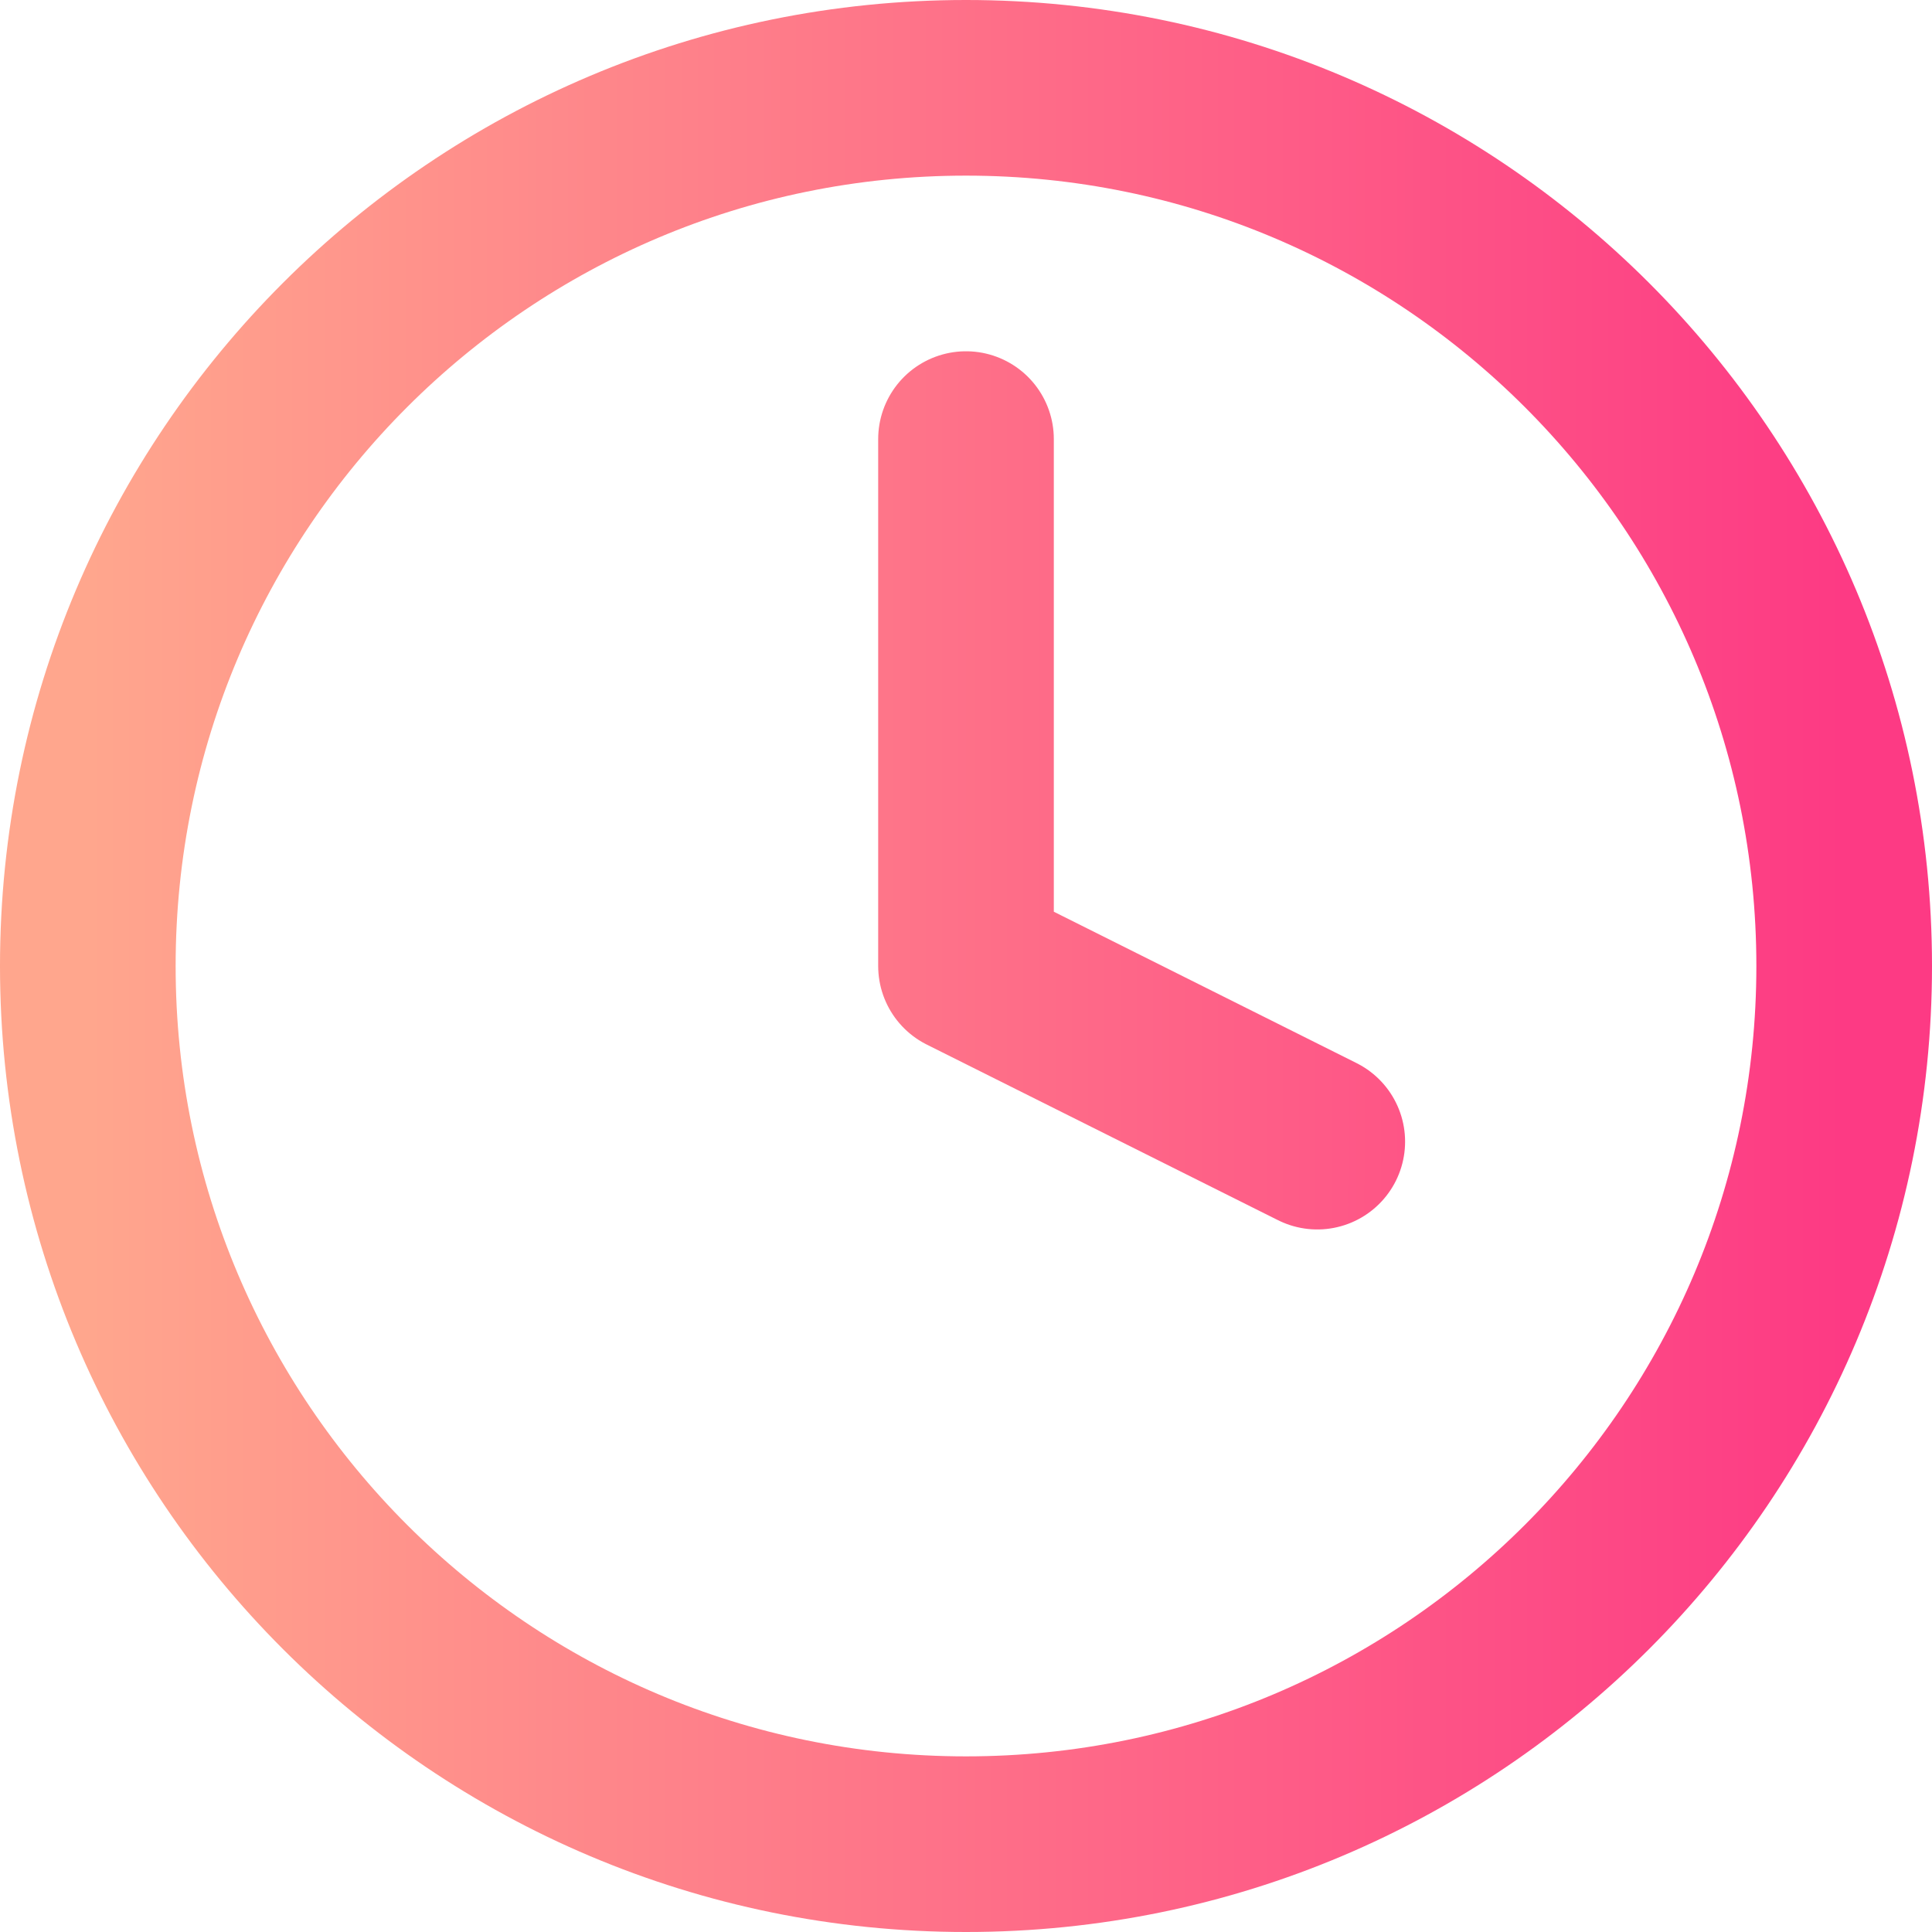
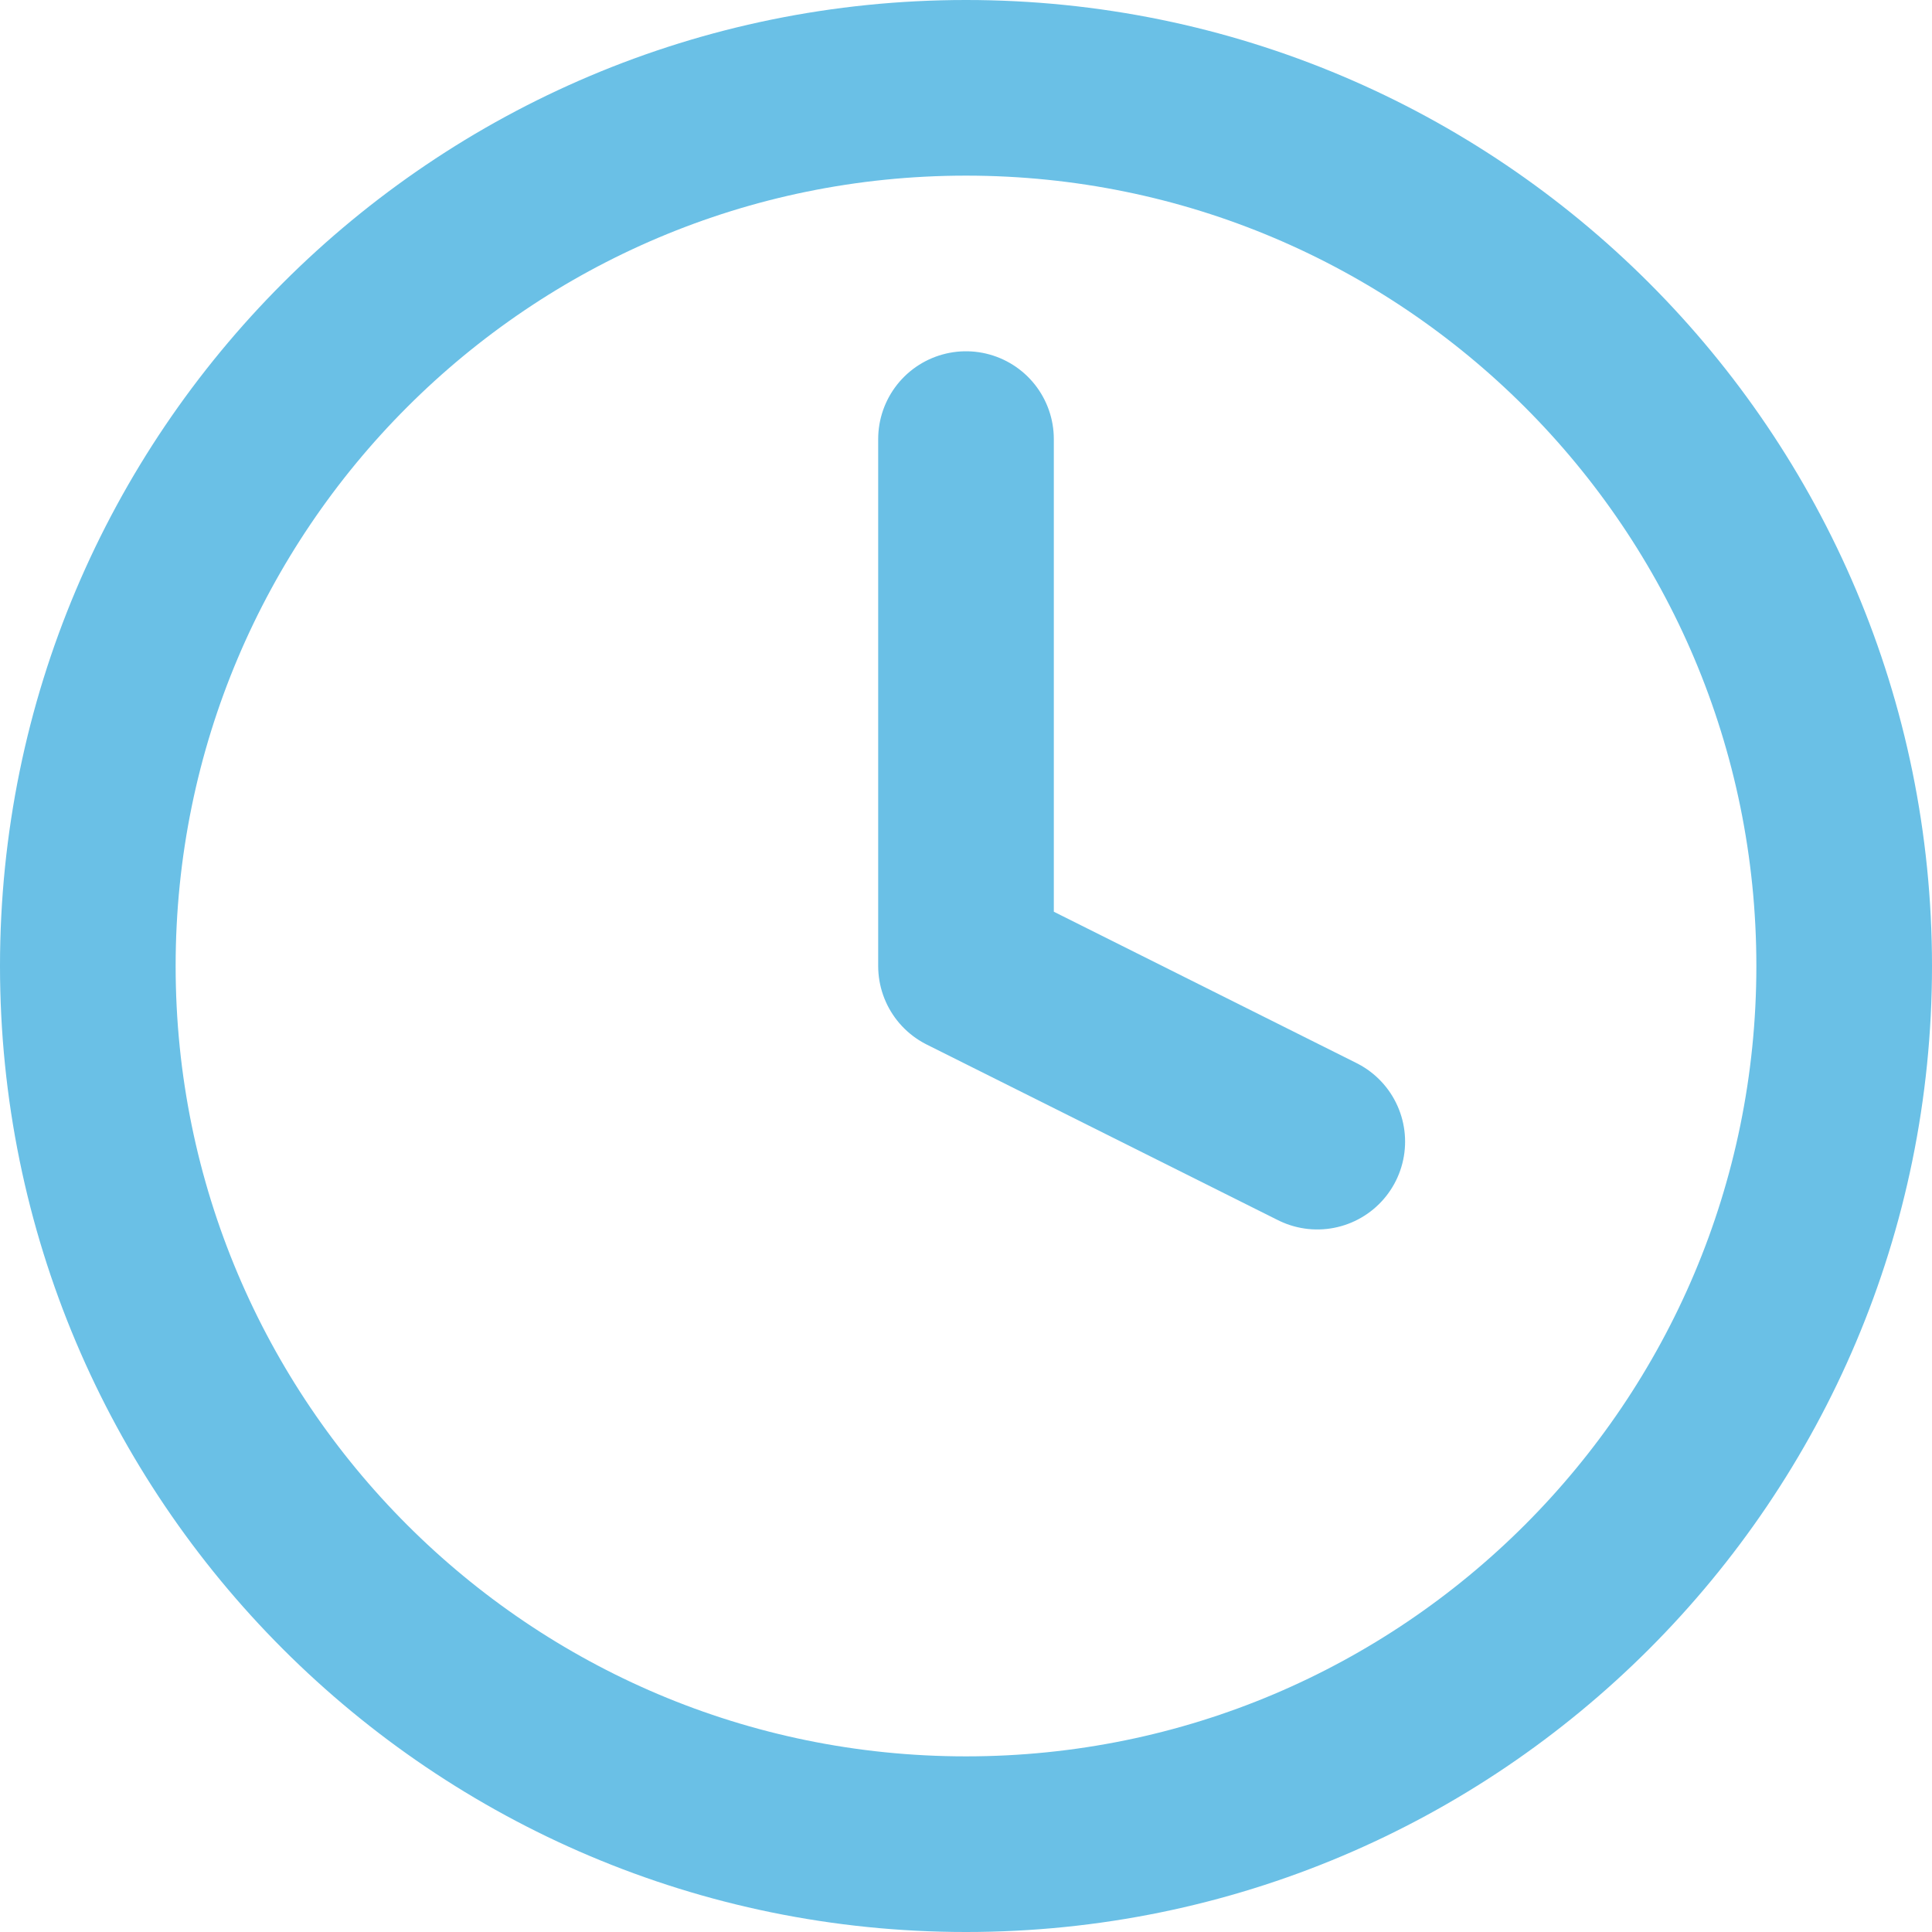
<svg xmlns="http://www.w3.org/2000/svg" width="22" height="22" viewBox="0 0 22 22" fill="none">
  <path d="M11 5V11L15 13M21 11C21 16.523 16.523 21 11 21C5.477 21 1 16.523 1 11C1 5.477 5.477 1 11 1C16.523 1 21 5.477 21 11Z" stroke="url(#paint0_linear_1811_241)" stroke-width="2" stroke-linecap="round" stroke-linejoin="round" />
  <defs>
    <linearGradient id="paint0_linear_1811_241" x1="1.006" y1="11.003" x2="21" y2="11.003" gradientUnits="userSpaceOnUse">
-       <stop stop-color="#FFA68D" />
-       <stop offset="1" stop-color="#FD3A84" />
+       <stop stop-color="#6AC0E6" />
+       <stop offset="1" stop-color="#6AC0E6" />
    </linearGradient>
  </defs>
</svg>
